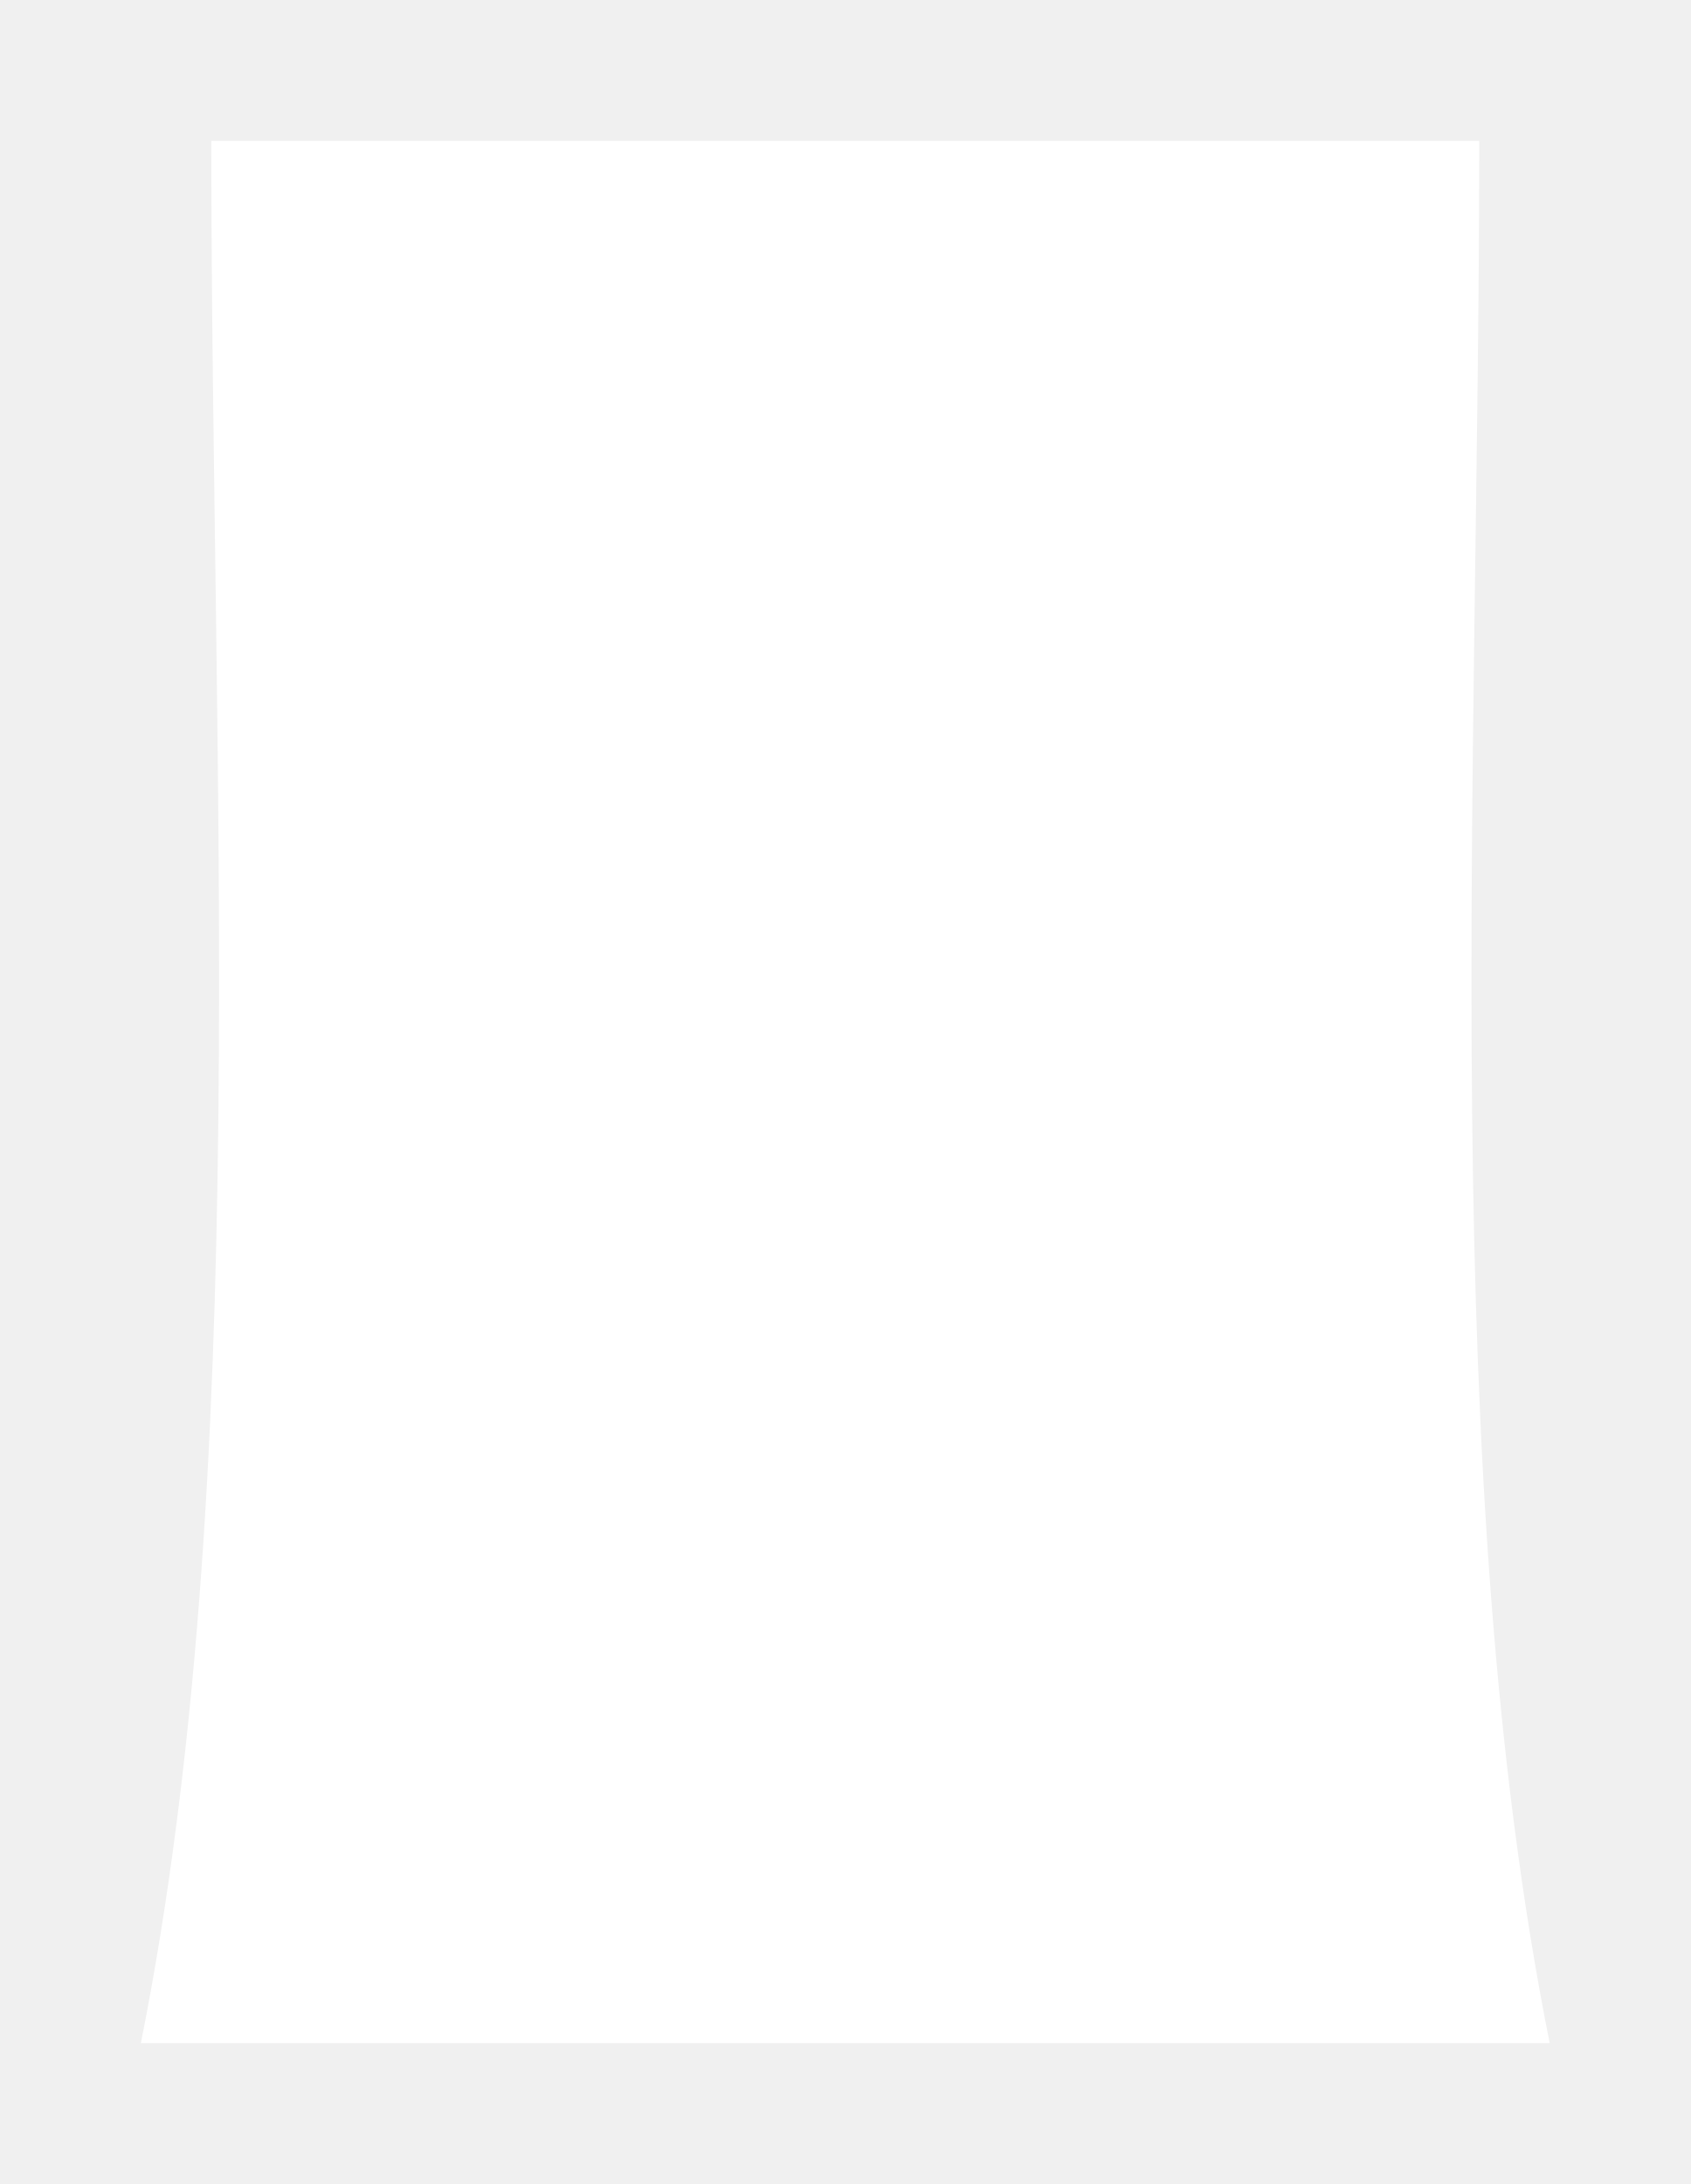
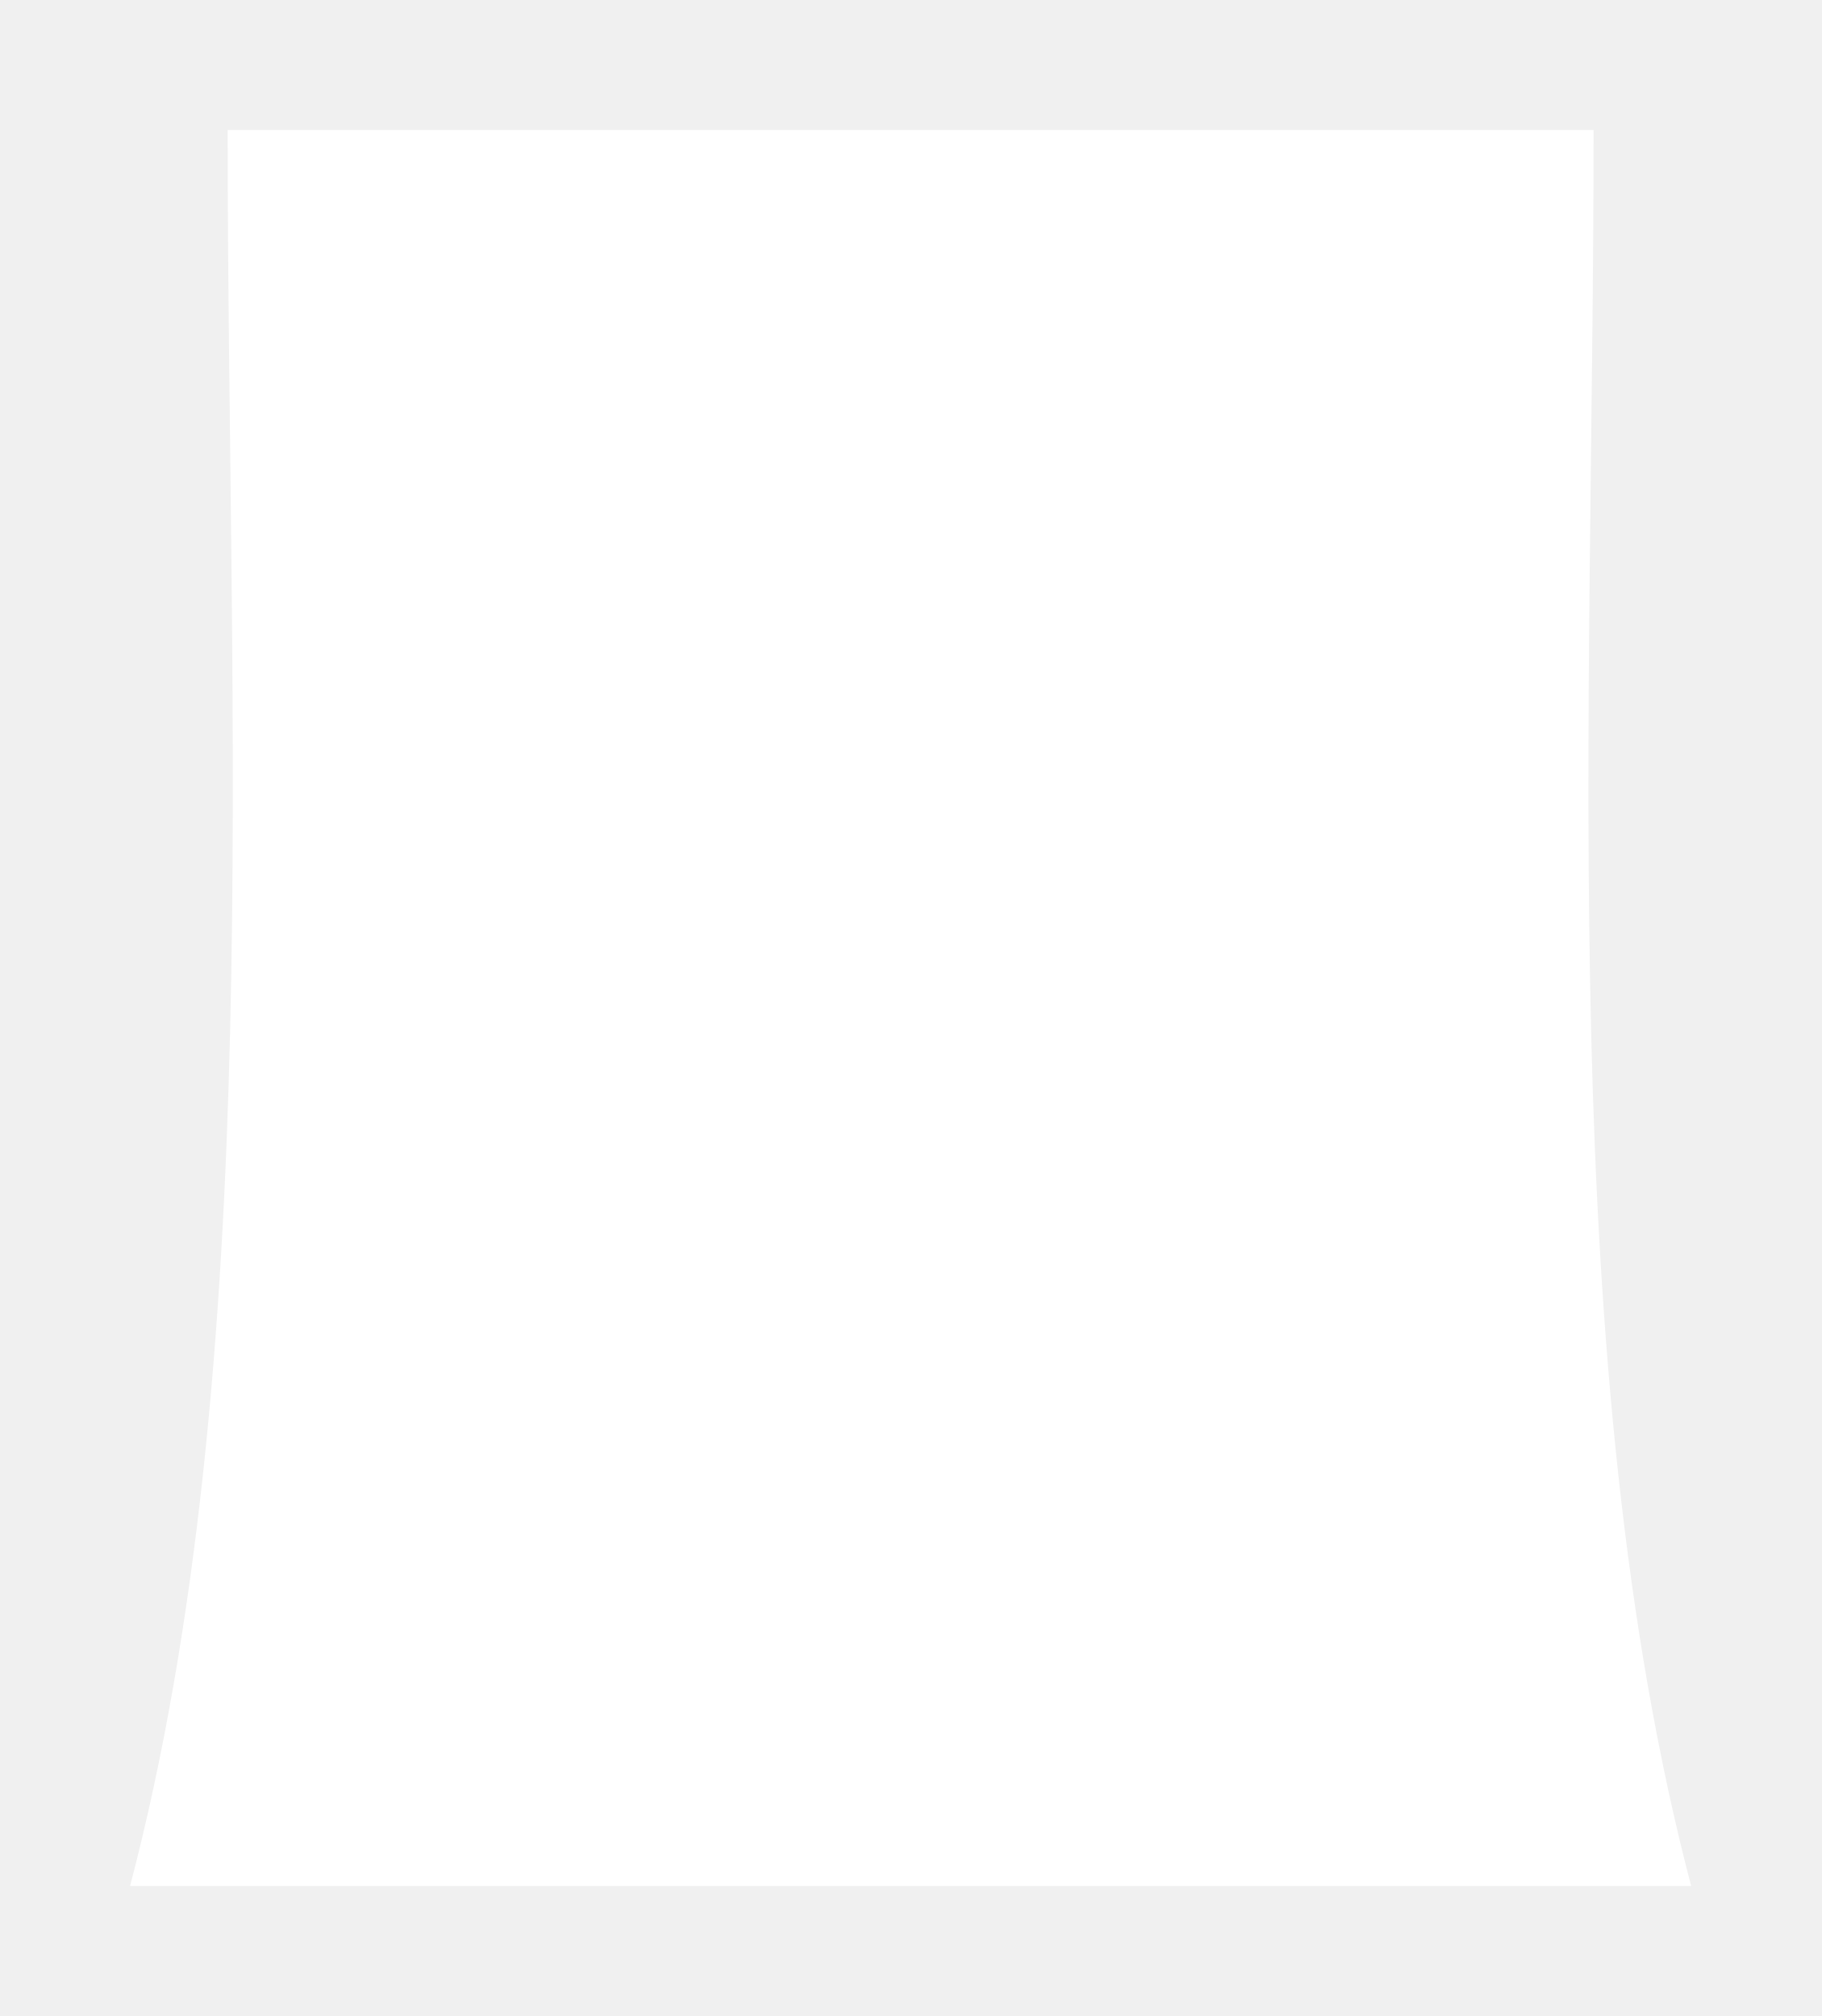
- <svg xmlns="http://www.w3.org/2000/svg" viewBox="-12 18 24 31" width="24" height="31">
-   <path d="M -9 20      C -9 29, -8.4 39, -10 47      L 10 47      C 8.4 39, 9 29, 9 20 Z" fill="#ffffff" />
+ <svg xmlns="http://www.w3.org/2000/svg" viewBox="-14 18 28 31" width="28" height="31">
+   <path d="M -10.5 20      C -10.5 29, -9.9 39, -12 47      L 12 47      C 9.9 39, 10.5 29, 10.5 20 Z" fill="#ffffff" />
</svg>
